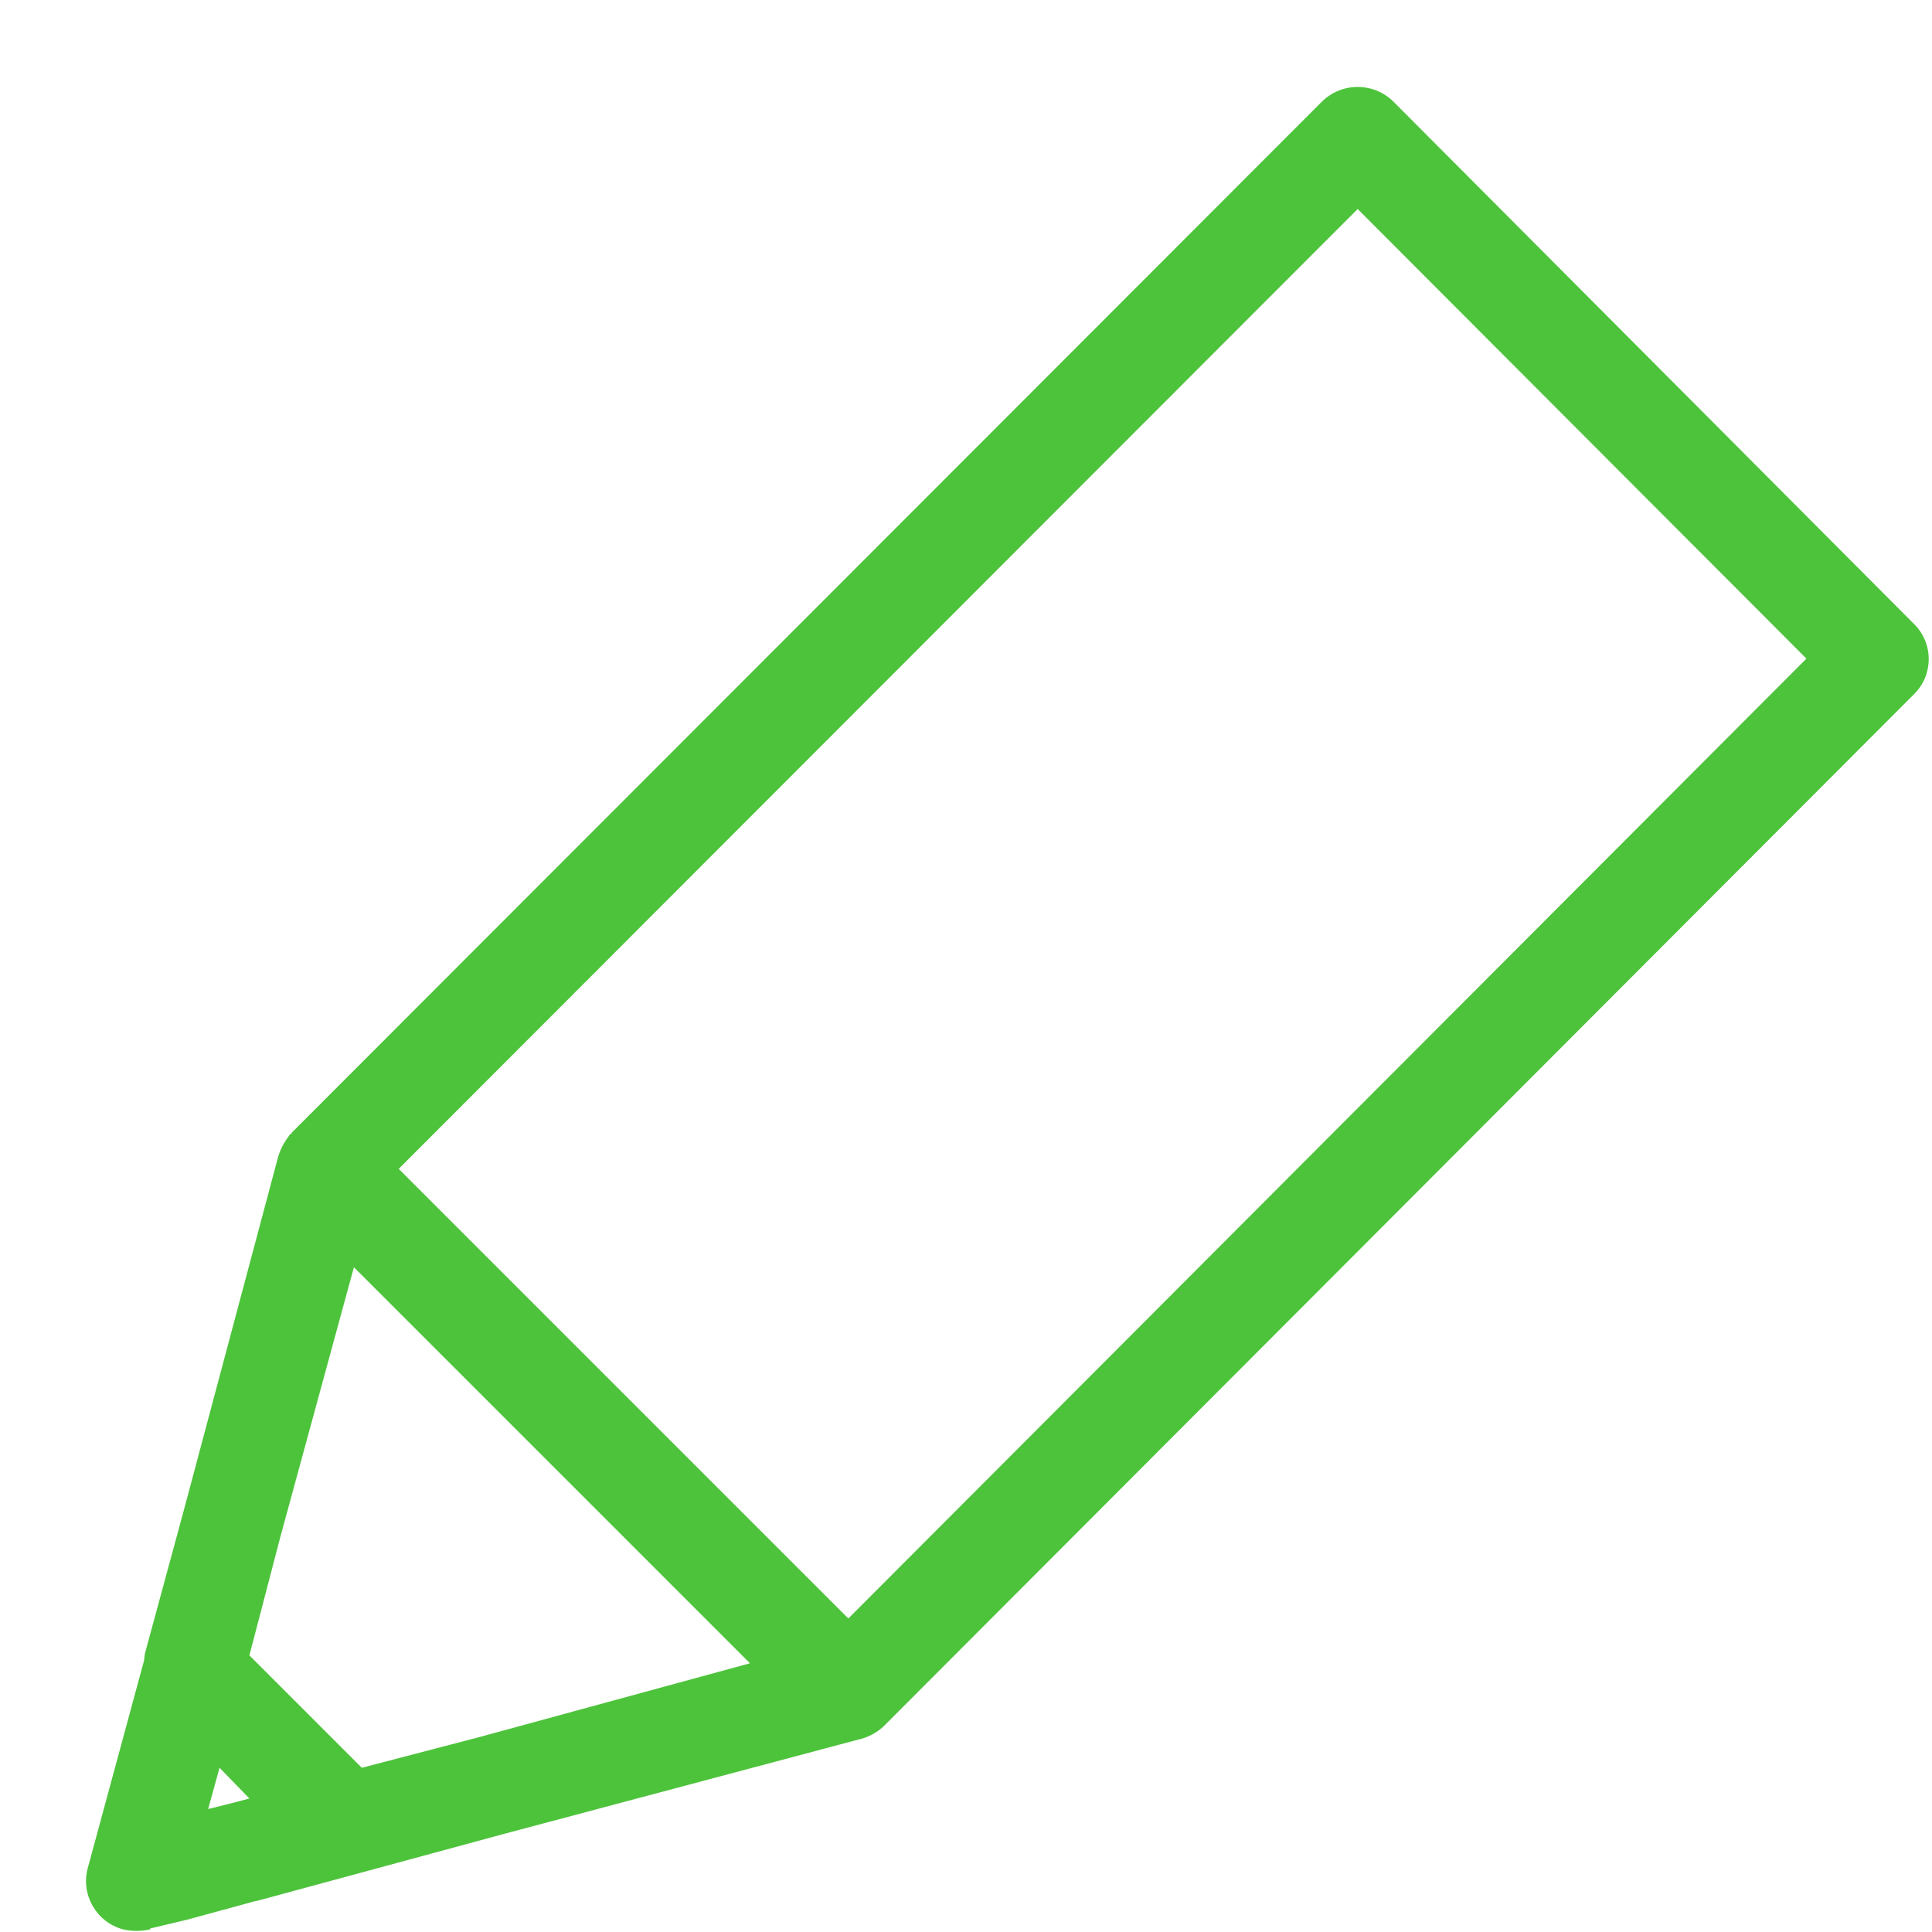
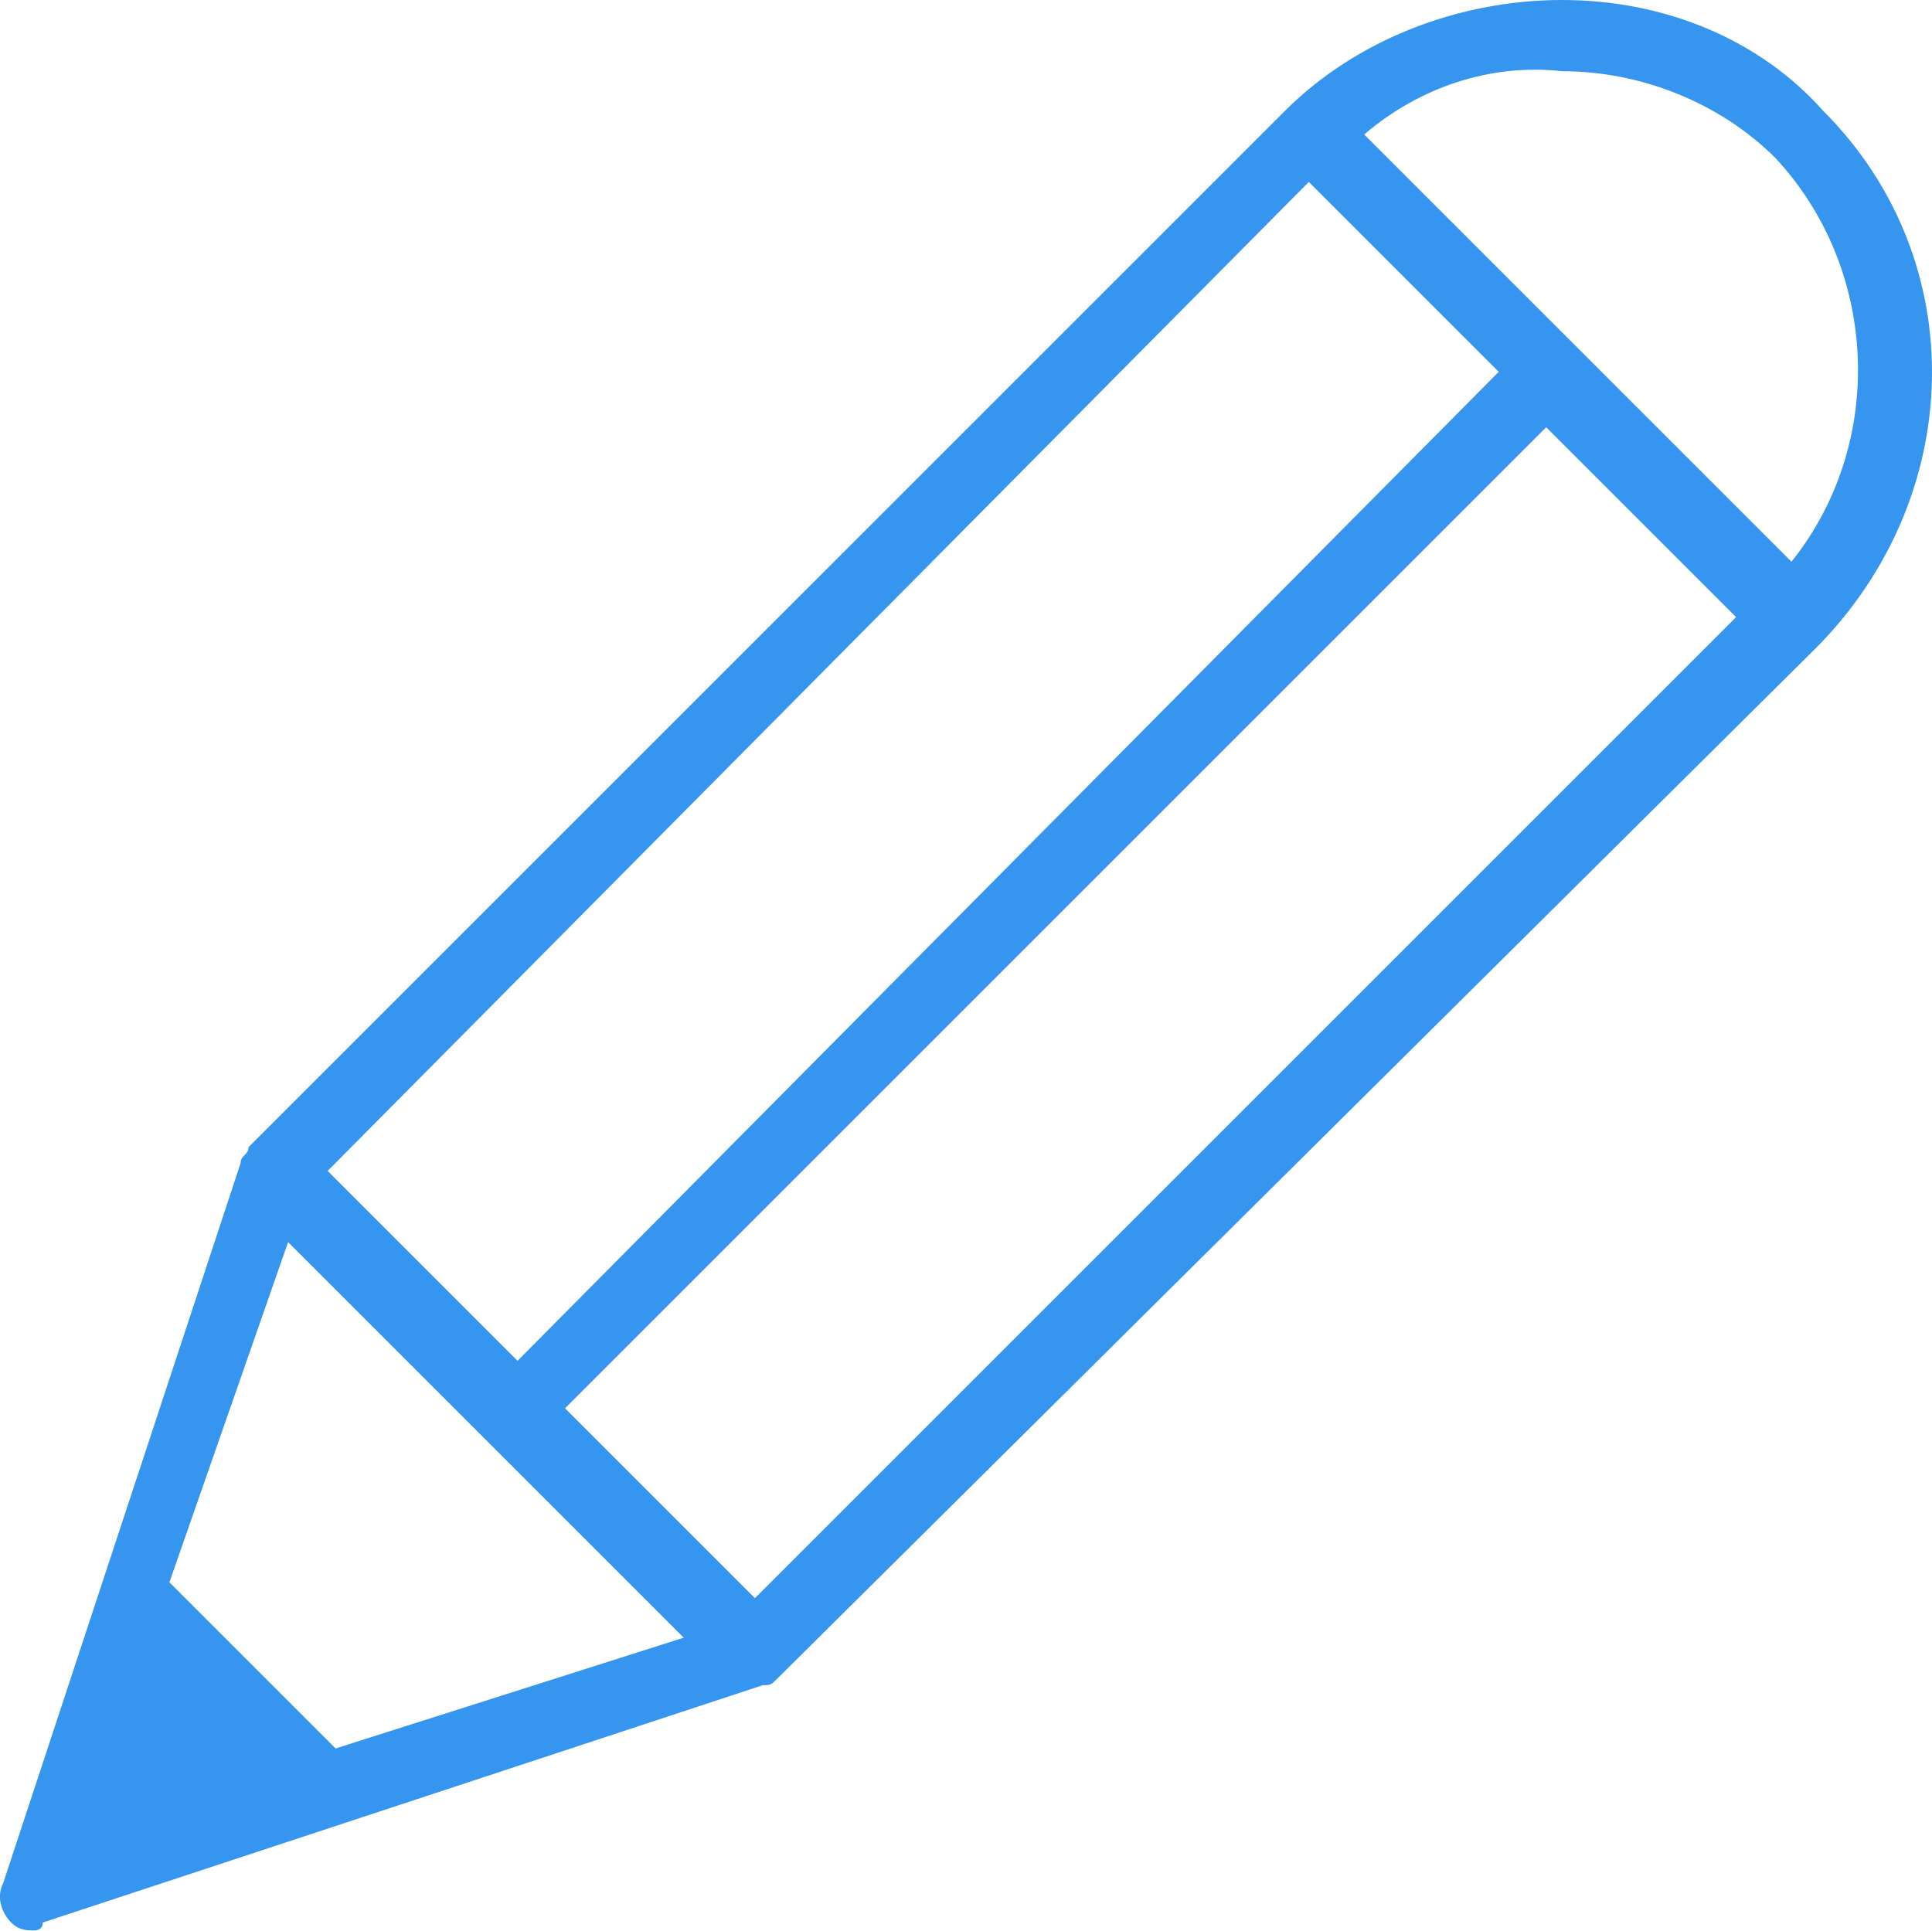
- <svg xmlns="http://www.w3.org/2000/svg" width="22" height="22" viewBox="0 0 22 22">
-   <path fill="#4dc33b" d="M2.37 20.6l.24-.06.23-.06-.34-.35zM21.79 7.1c.23.22.23.59 0 .81L10.06 19.66a.62.62 0 0 1-.29.15l-4.02 1.07-2.84.77H2.9l-.77.21-.42.1v.01a.7.7 0 0 1-.31 0 .57.57 0 0 1-.4-.7l.64-2.36.01-.08.44-1.62 1.07-4.01a.69.69 0 0 1 .12-.25l.02-.03.01-.01h.01v-.01L15.05 1.16a.58.58 0 0 1 .82 0zm-1.22.4l-5.11-5.12L4.54 13.31l2.56 2.56 2.56 2.56zM4.12 20.13l1.34-.35 3.08-.84-2.26-2.26-2.25-2.25-.84 3.08-.35 1.34.64.64z" />
+ <svg xmlns="http://www.w3.org/2000/svg" width="24.417" height="24.4" version="1.1" viewBox="0 0 24.417 24.4" xml:space="preserve">
+   <style type="text/css">
+ 	.st0{stroke:#42C134;stroke-miterlimit:10;}
+ 	.st1{fill:#F1F5F8;}
+ 	.st2{fill:#3695EF;}
+ </style>
+   <path class="st2" d="m0.441 24.4c-0.1 0-0.2 0-0.3-0.1s-0.2-0.3-0.1-0.5l3-9.1c0-0.1 0.1-0.1 0.1-0.2l13.1-13.1c0.9-0.9 2.2-1.4 3.5-1.4s2.5 0.5 3.3 1.4c1.9 1.9 1.8 4.9-0.1 6.8l-13.1 13c-0.1 0.1-0.1 0.1-0.2 0.1l-9.1 3c0 0.1-0.1 0.1-0.1 0.1zm1.7-4.4l2.1 2.1 4.4-1.4-5-5zm15.1-18.3l5.4 5.4c1.2-1.5 1.1-3.7-0.2-5.1-0.7-0.7-1.7-1.1-2.7-1.1-0.9-0.1-1.8 0.2-2.5 0.8zm1.7 3-2.4-2.4-12.4 12.5 2.4 2.4zm3 3.1-2.4-2.4-12.4 12.4 2.4 2.4z" fill="#3695ef" />
</svg>
